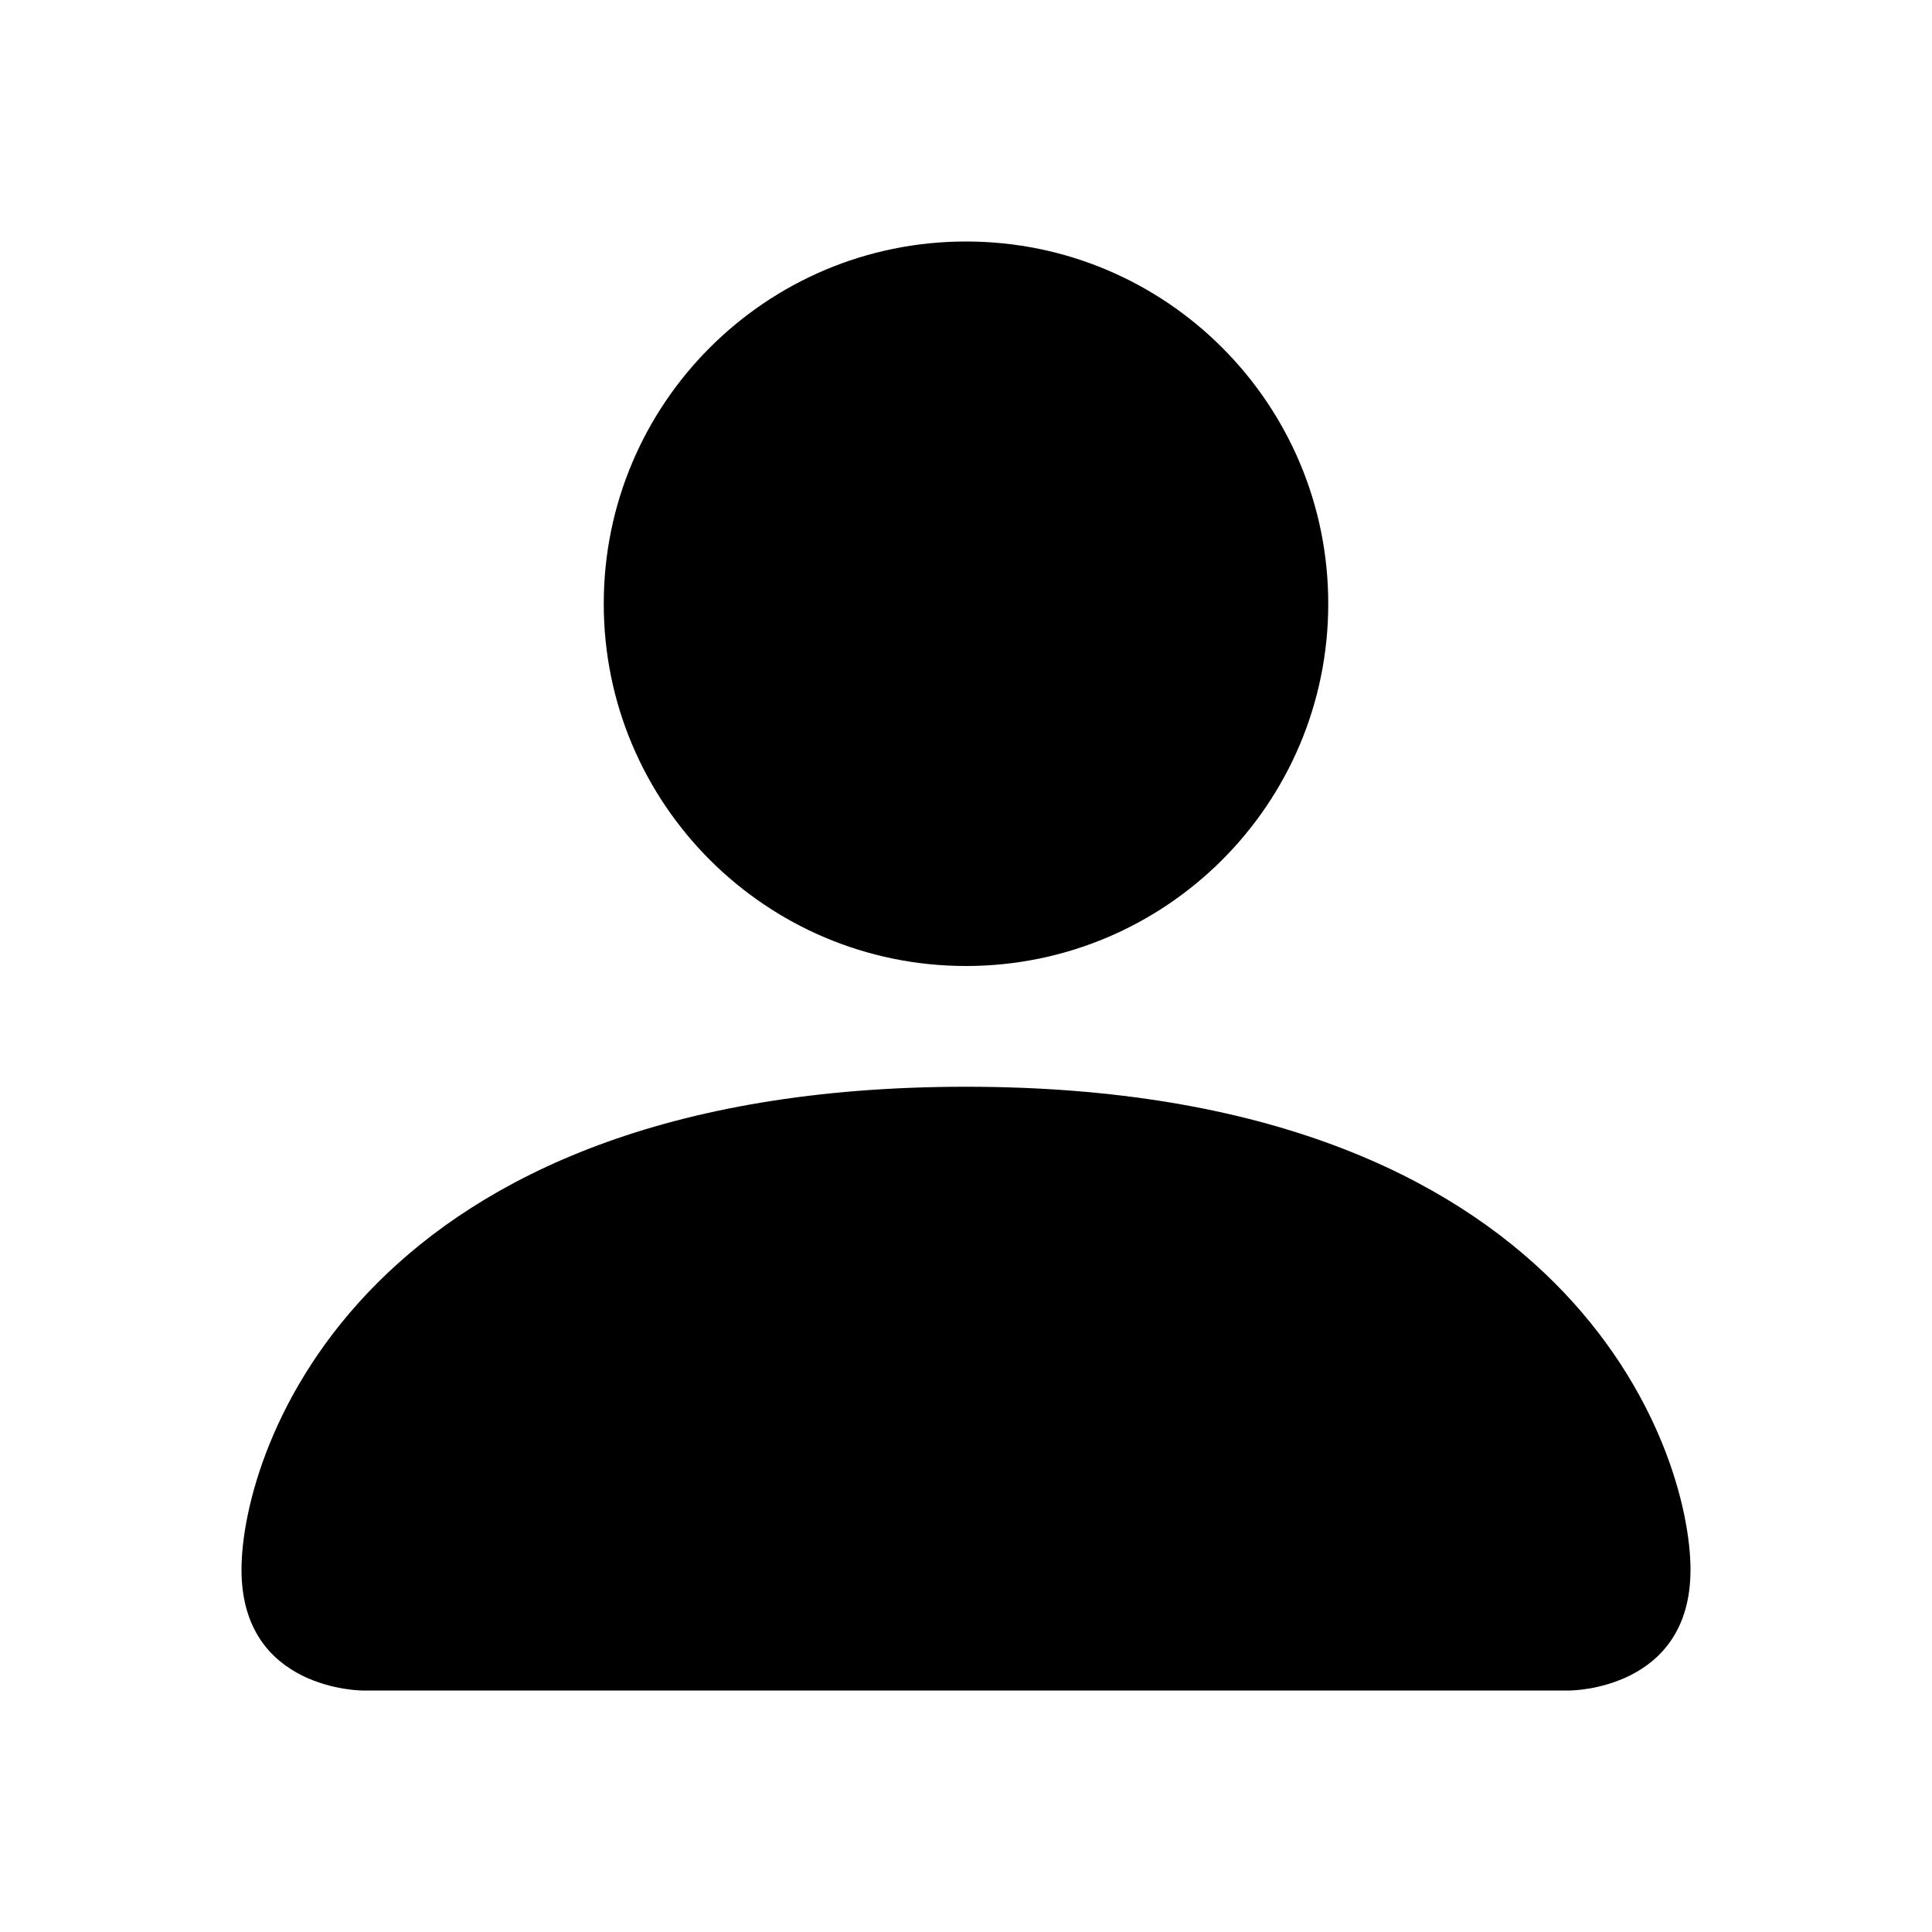
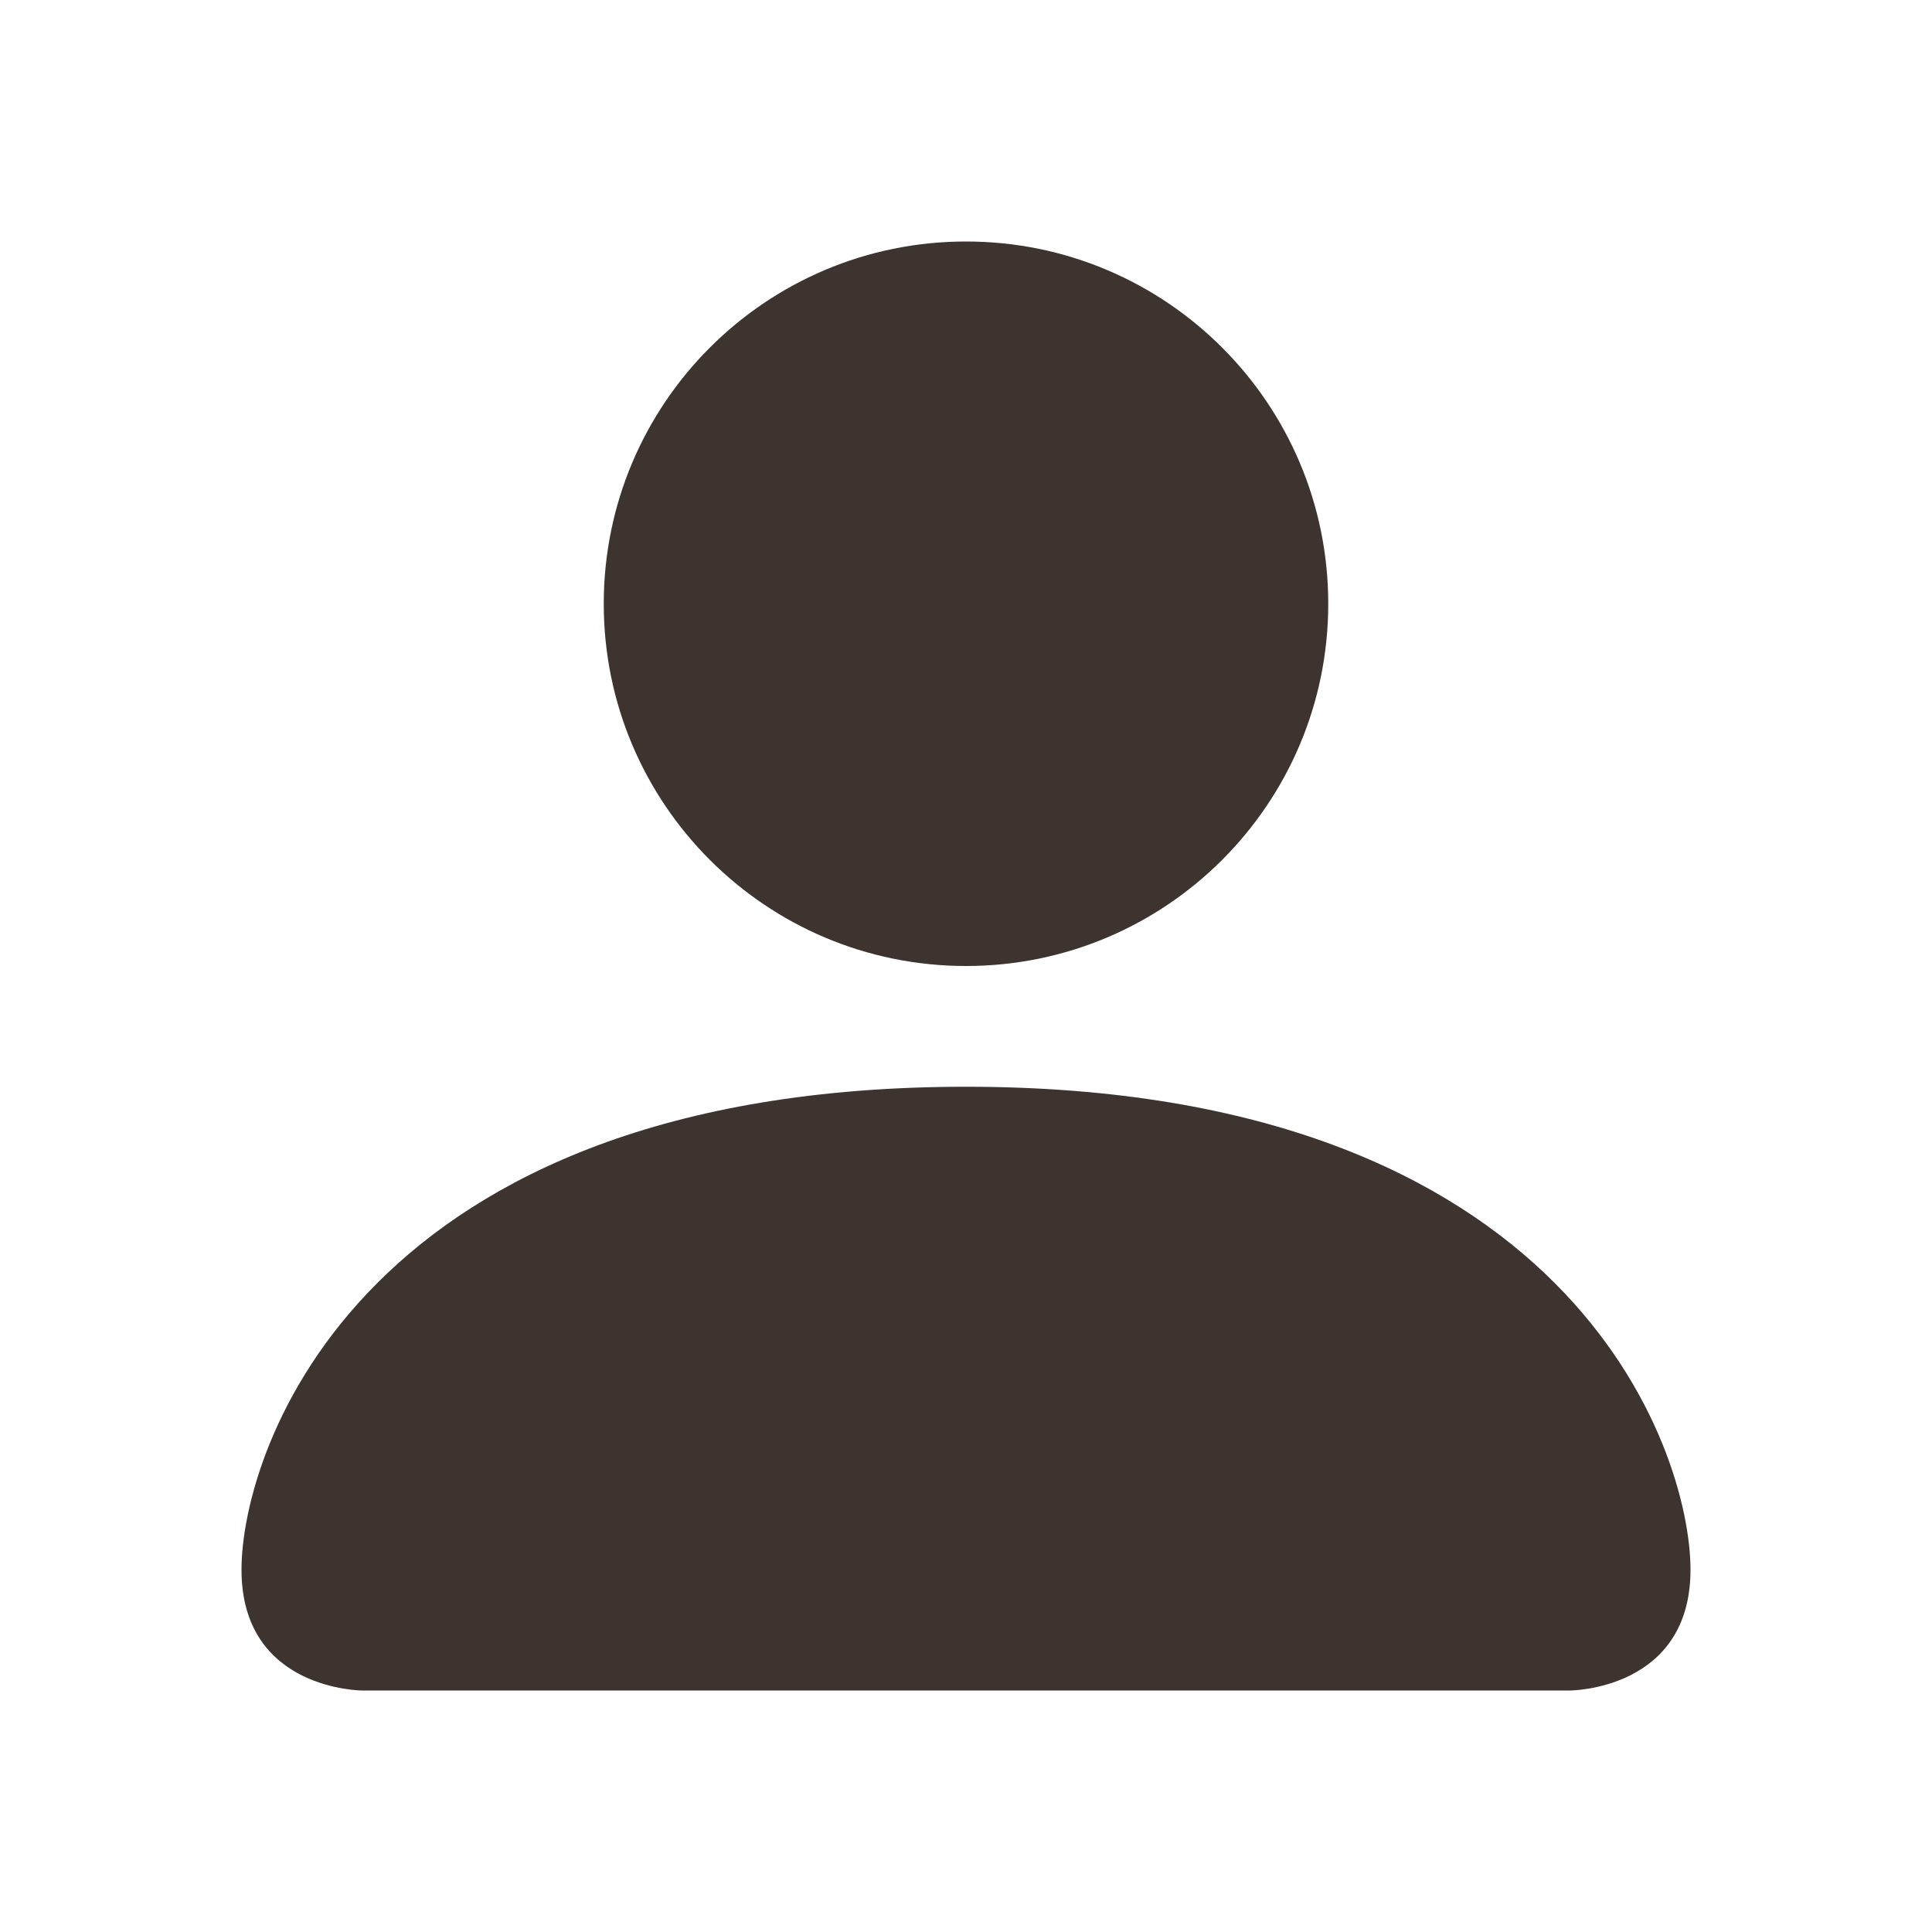
- <svg xmlns="http://www.w3.org/2000/svg" width="16" height="16" fill="currentColor" class="bi bi-person-fill" viewBox="0 0 16 16">
+ <svg xmlns="http://www.w3.org/2000/svg" width="16" height="16" fill="#3d3430" class="bi bi-person-fill" viewBox="0 0 16 16">
  <path d="M3 14s-1 0-1-1 1-4 6-4 6 3 6 4-1 1-1 1H3Zm5-6a3 3 0 1 0 0-6 3 3 0 0 0 0 6Z" />
</svg>
